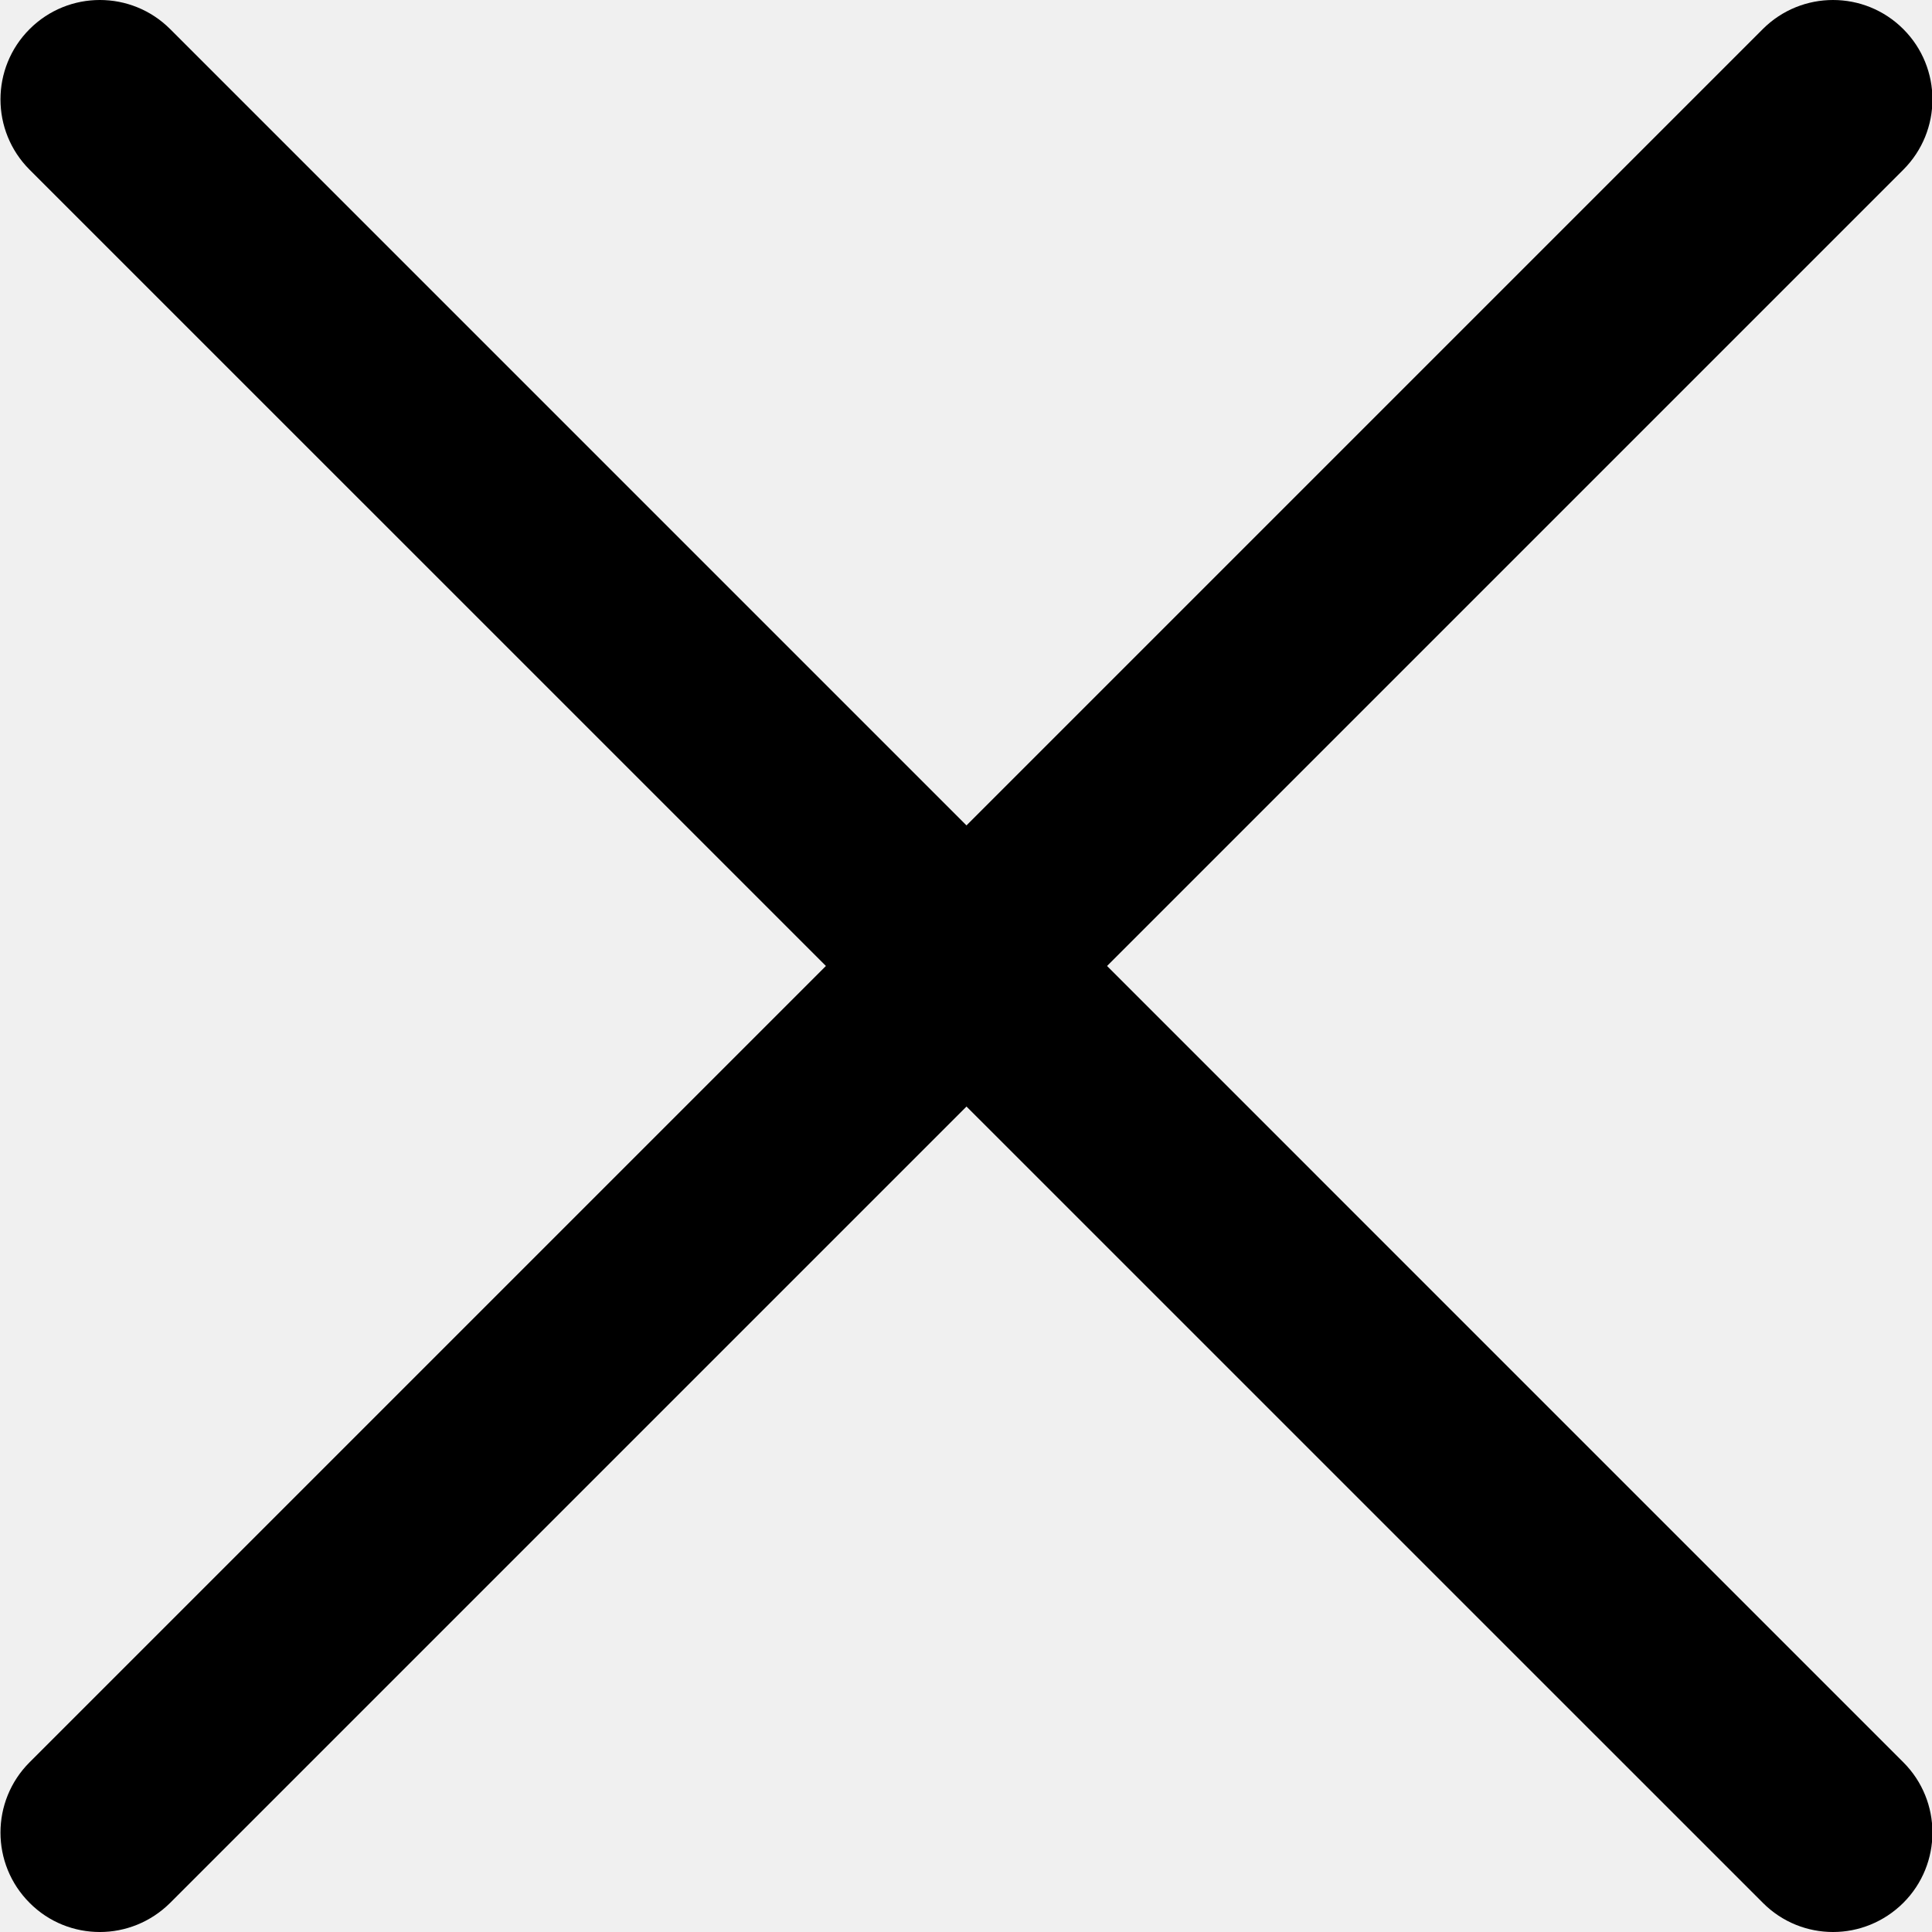
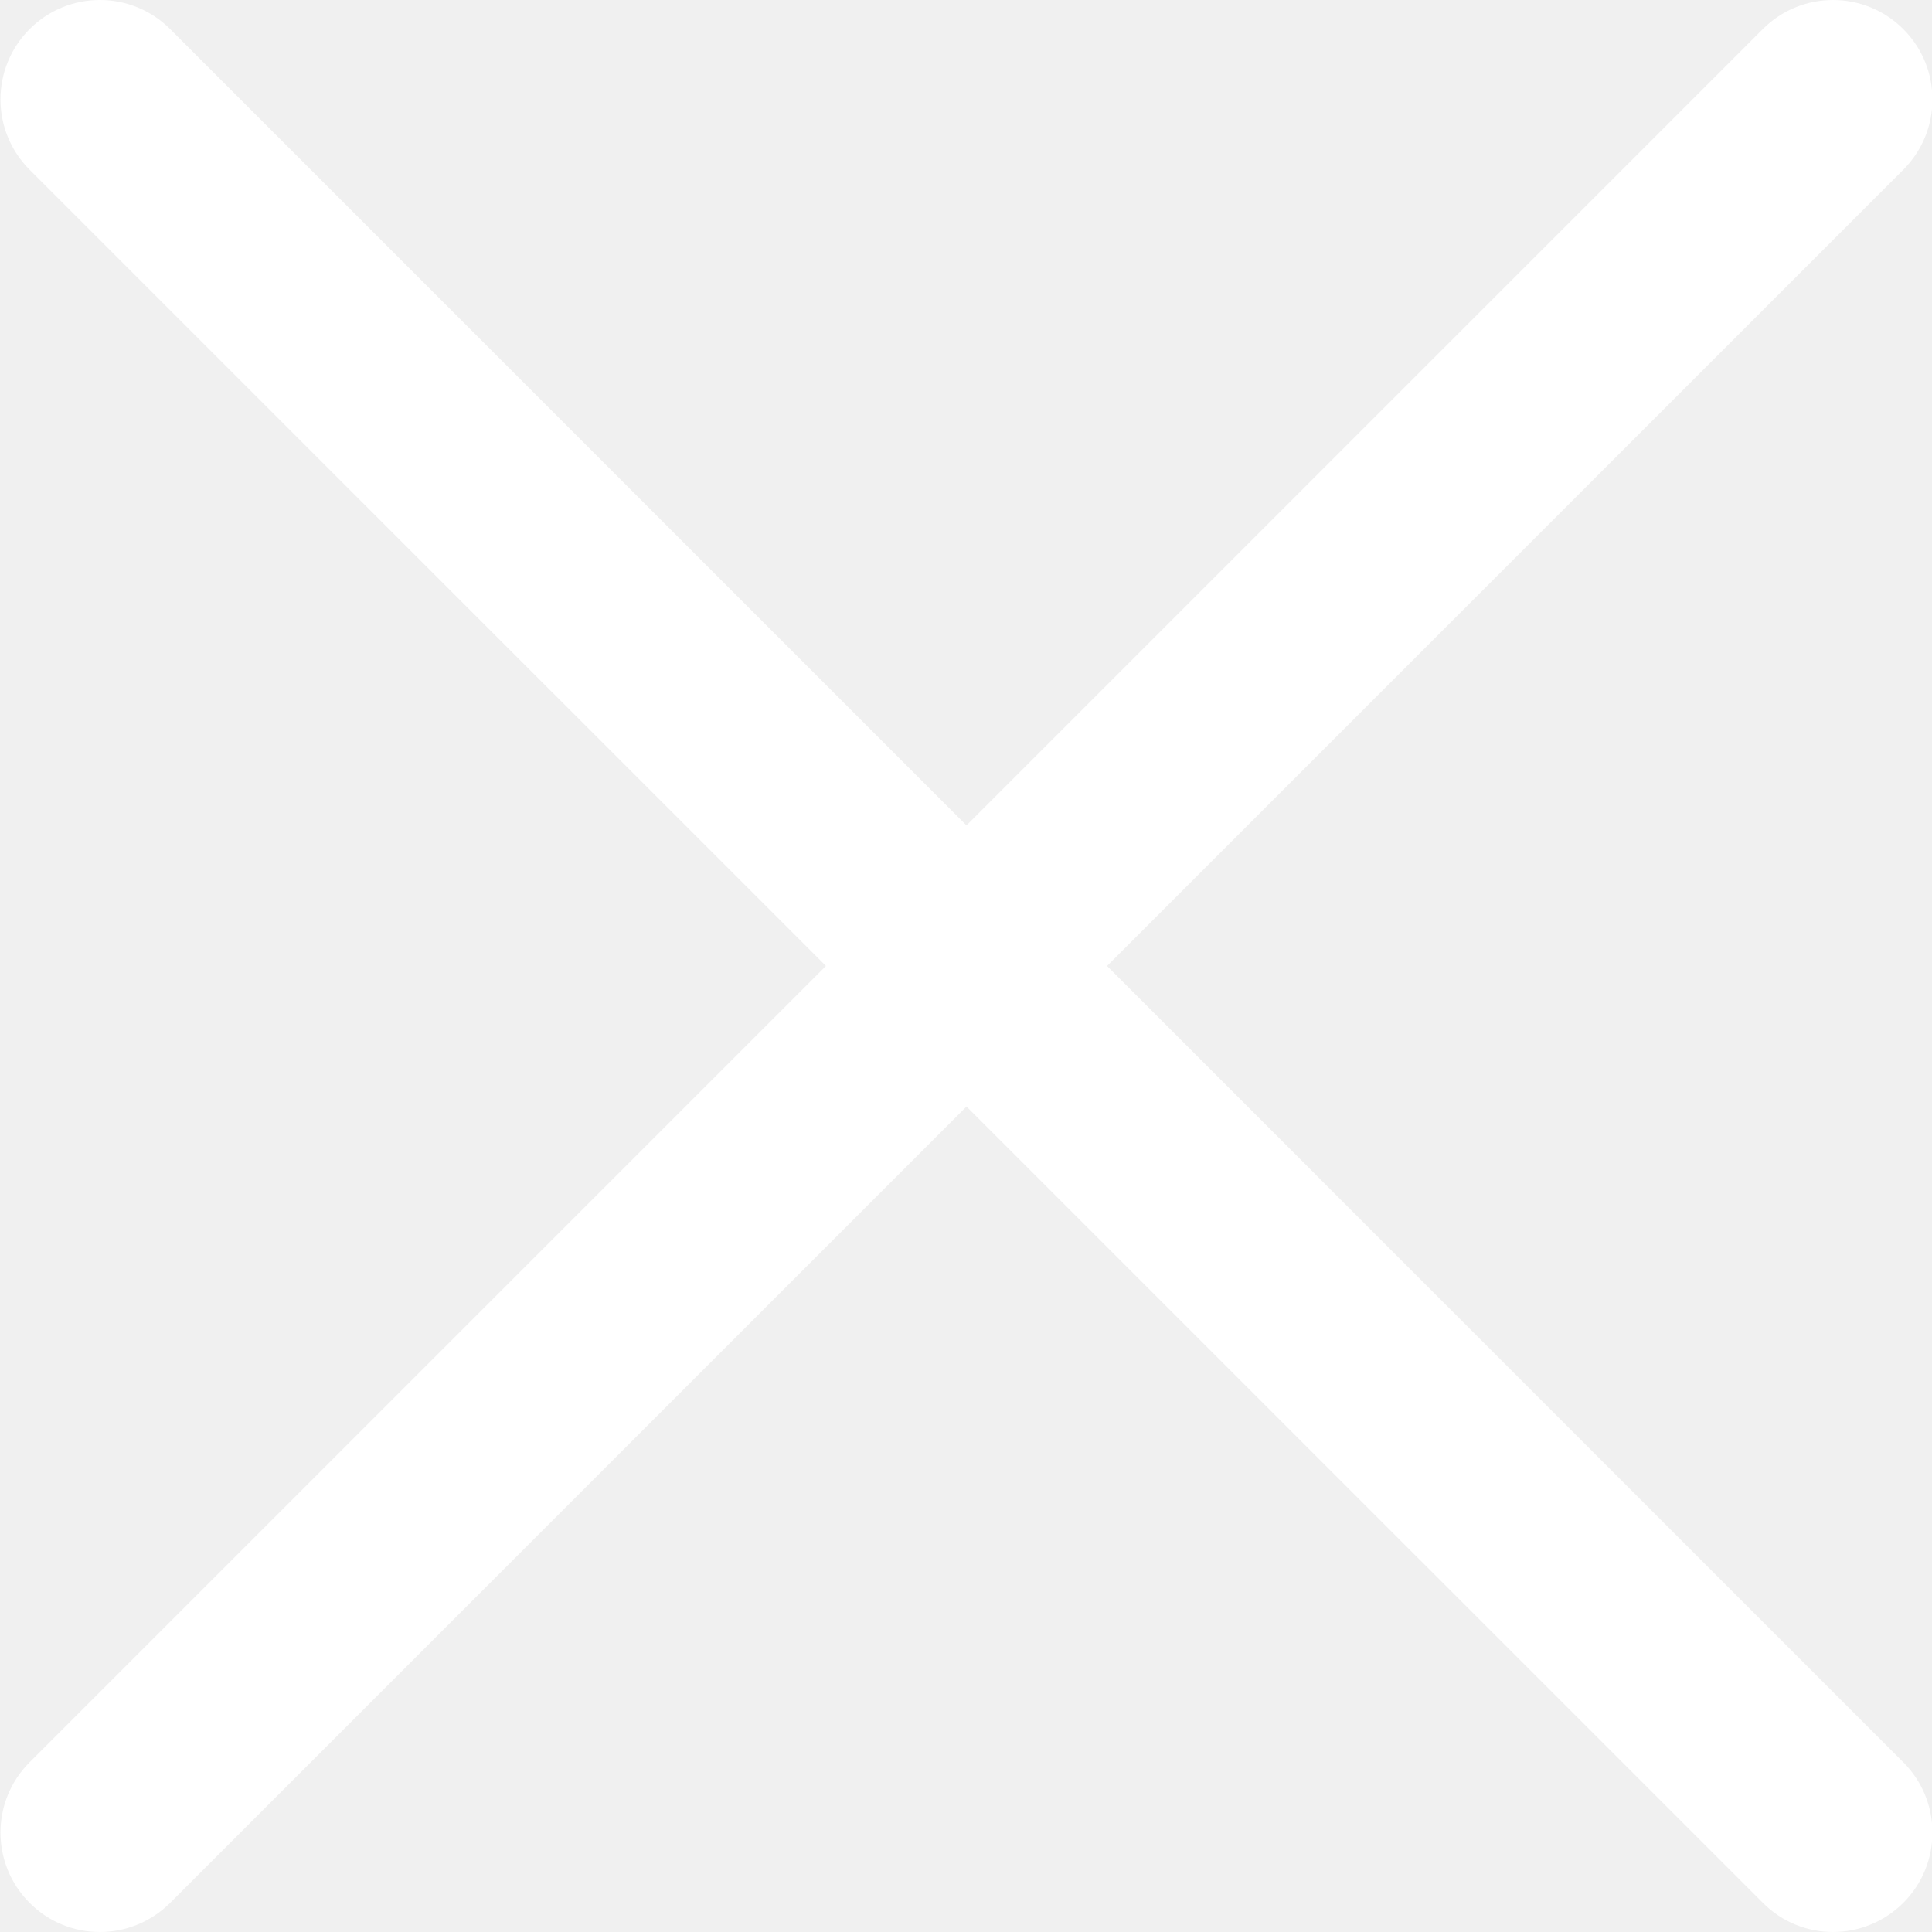
- <svg xmlns="http://www.w3.org/2000/svg" height="311pt" viewBox="0 0 311 311.077" width="311pt">
+ <svg xmlns="http://www.w3.org/2000/svg" height="311pt" fill="#fff" viewBox="0 0 311 311.077" width="311pt">
  <path d="m16.035 311.078c-4.098 0-8.195-1.559-11.309-4.695-6.25-6.25-6.25-16.383 0-22.633l279.062-279.062c6.25-6.25 16.383-6.25 22.633 0s6.25 16.383 0 22.637l-279.059 279.059c-3.137 3.117-7.234 4.695-11.328 4.695zm0 0" />
  <path d="m295.117 311.078c-4.098 0-8.191-1.559-11.309-4.695l-279.082-279.059c-6.25-6.254-6.25-16.387 0-22.637s16.383-6.25 22.637 0l279.059 279.062c6.25 6.25 6.25 16.383 0 22.633-3.137 3.117-7.23 4.695-11.305 4.695zm0 0" />
</svg>
